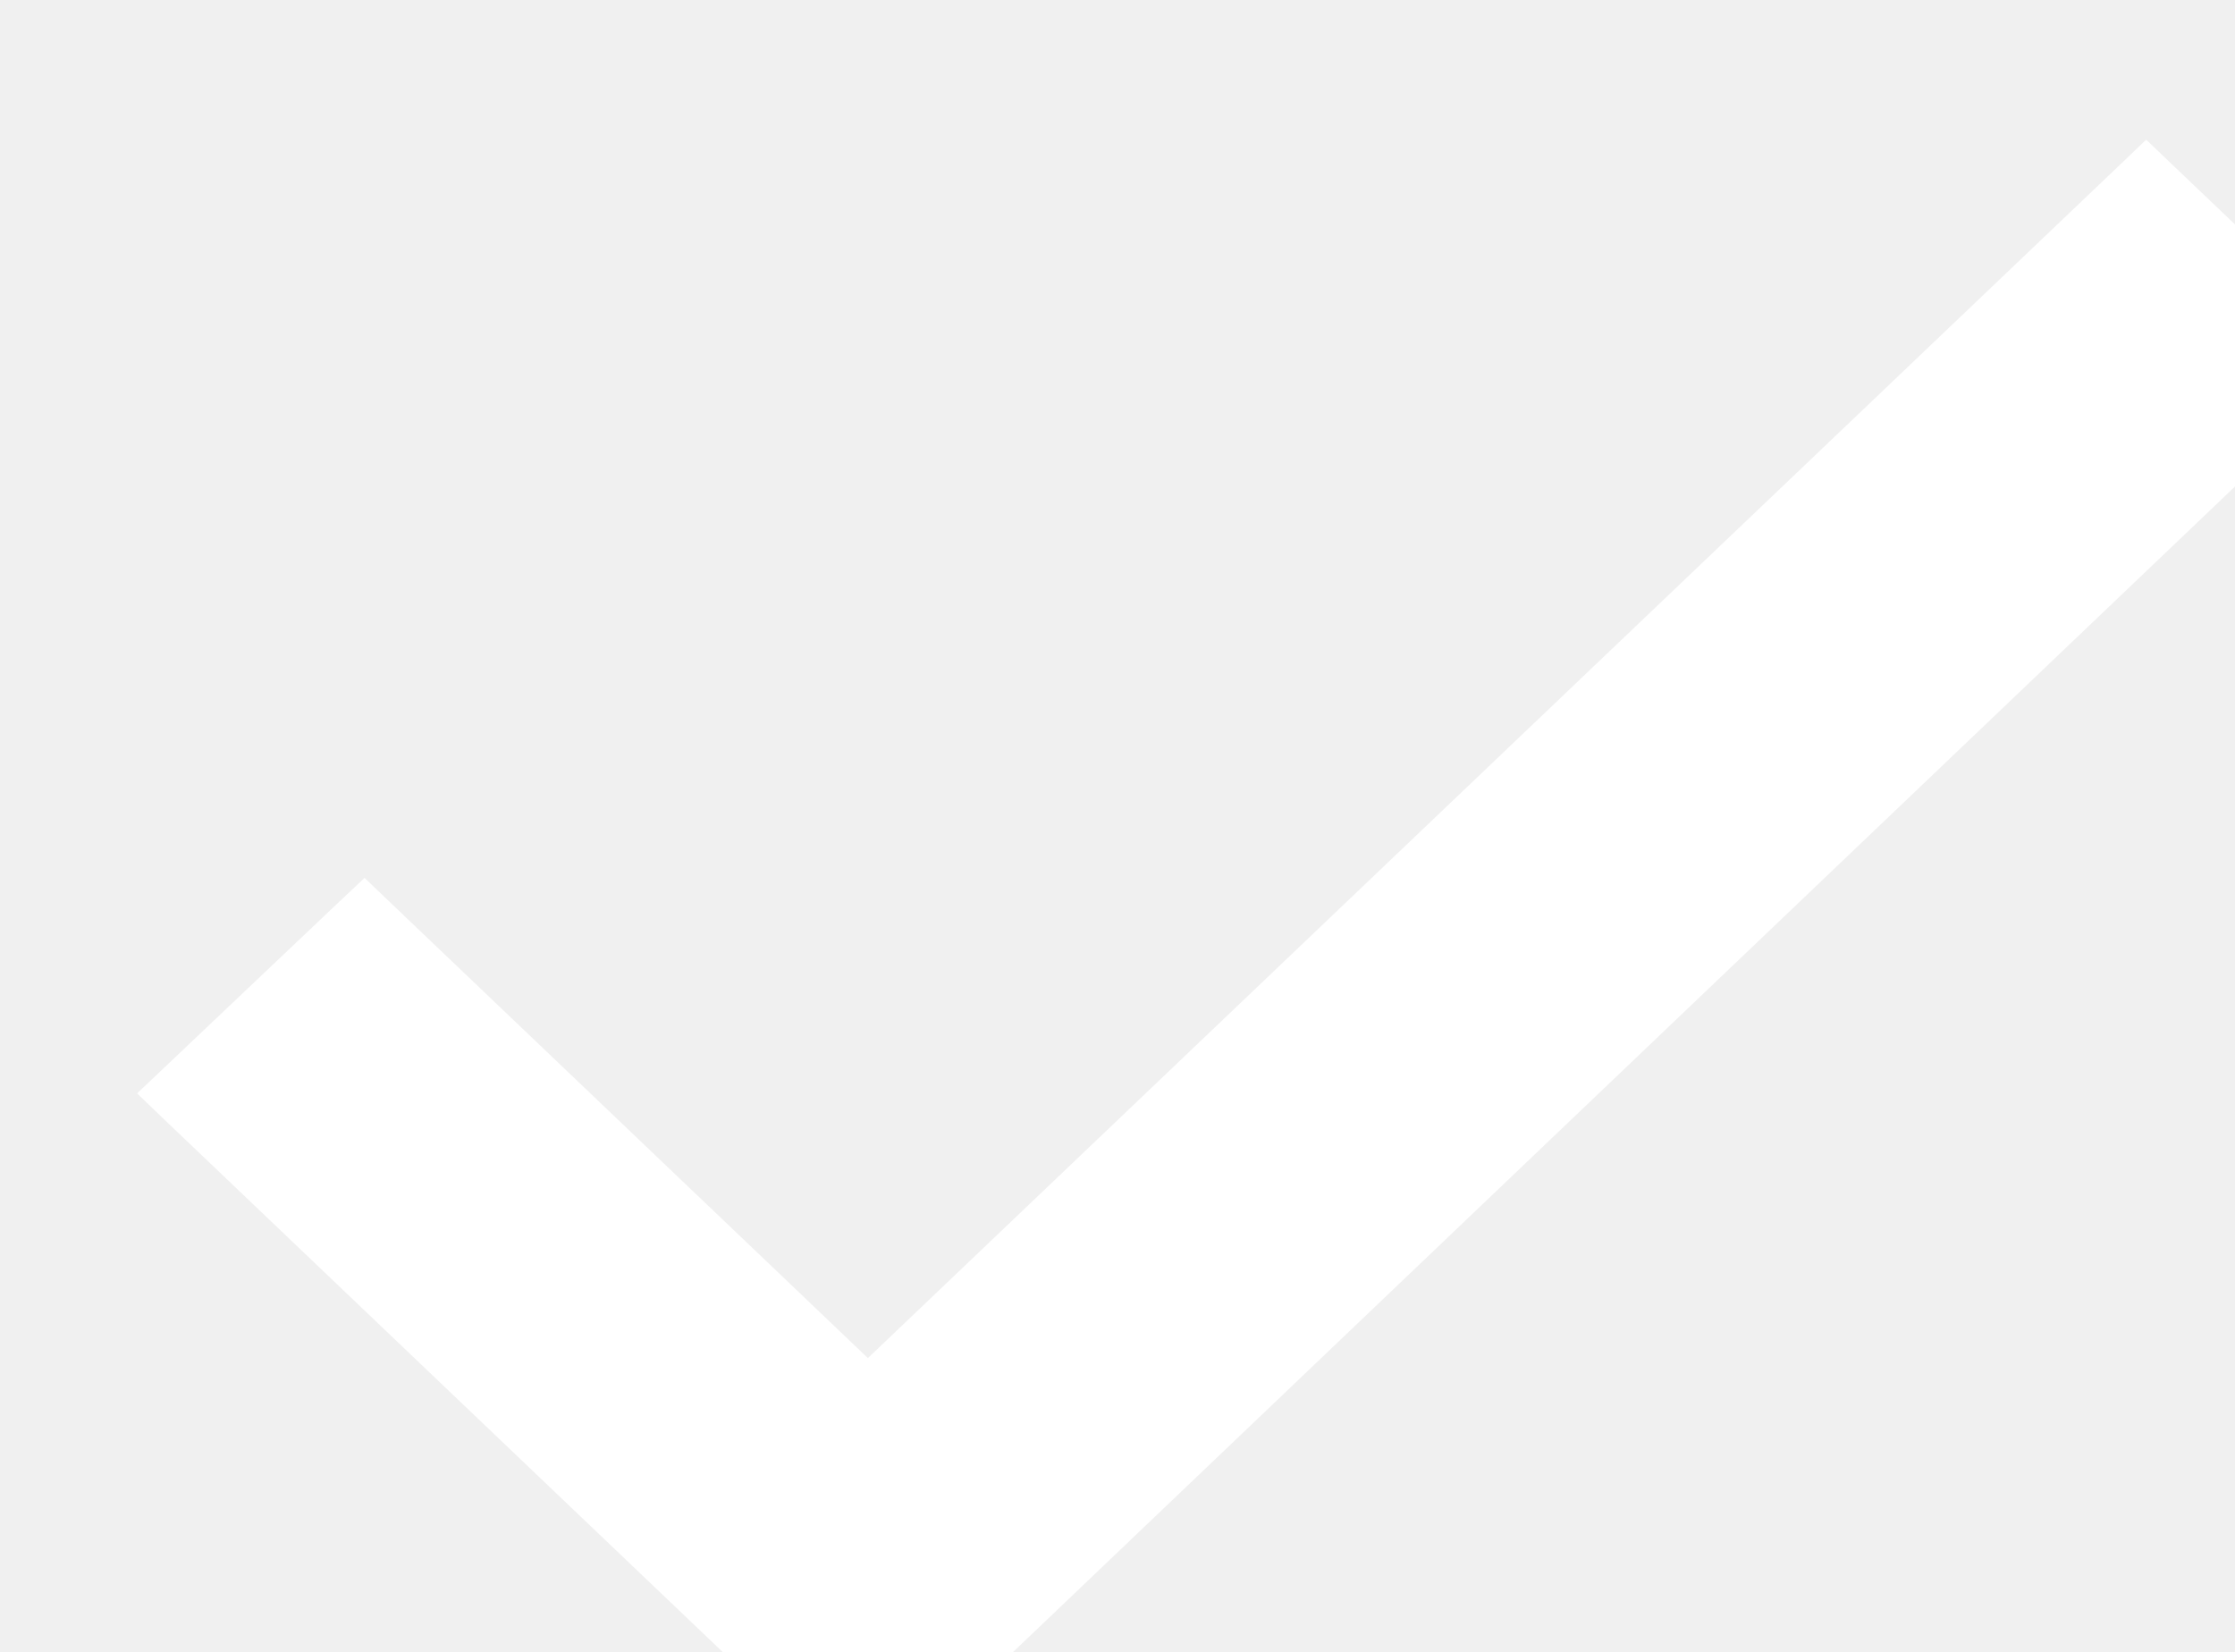
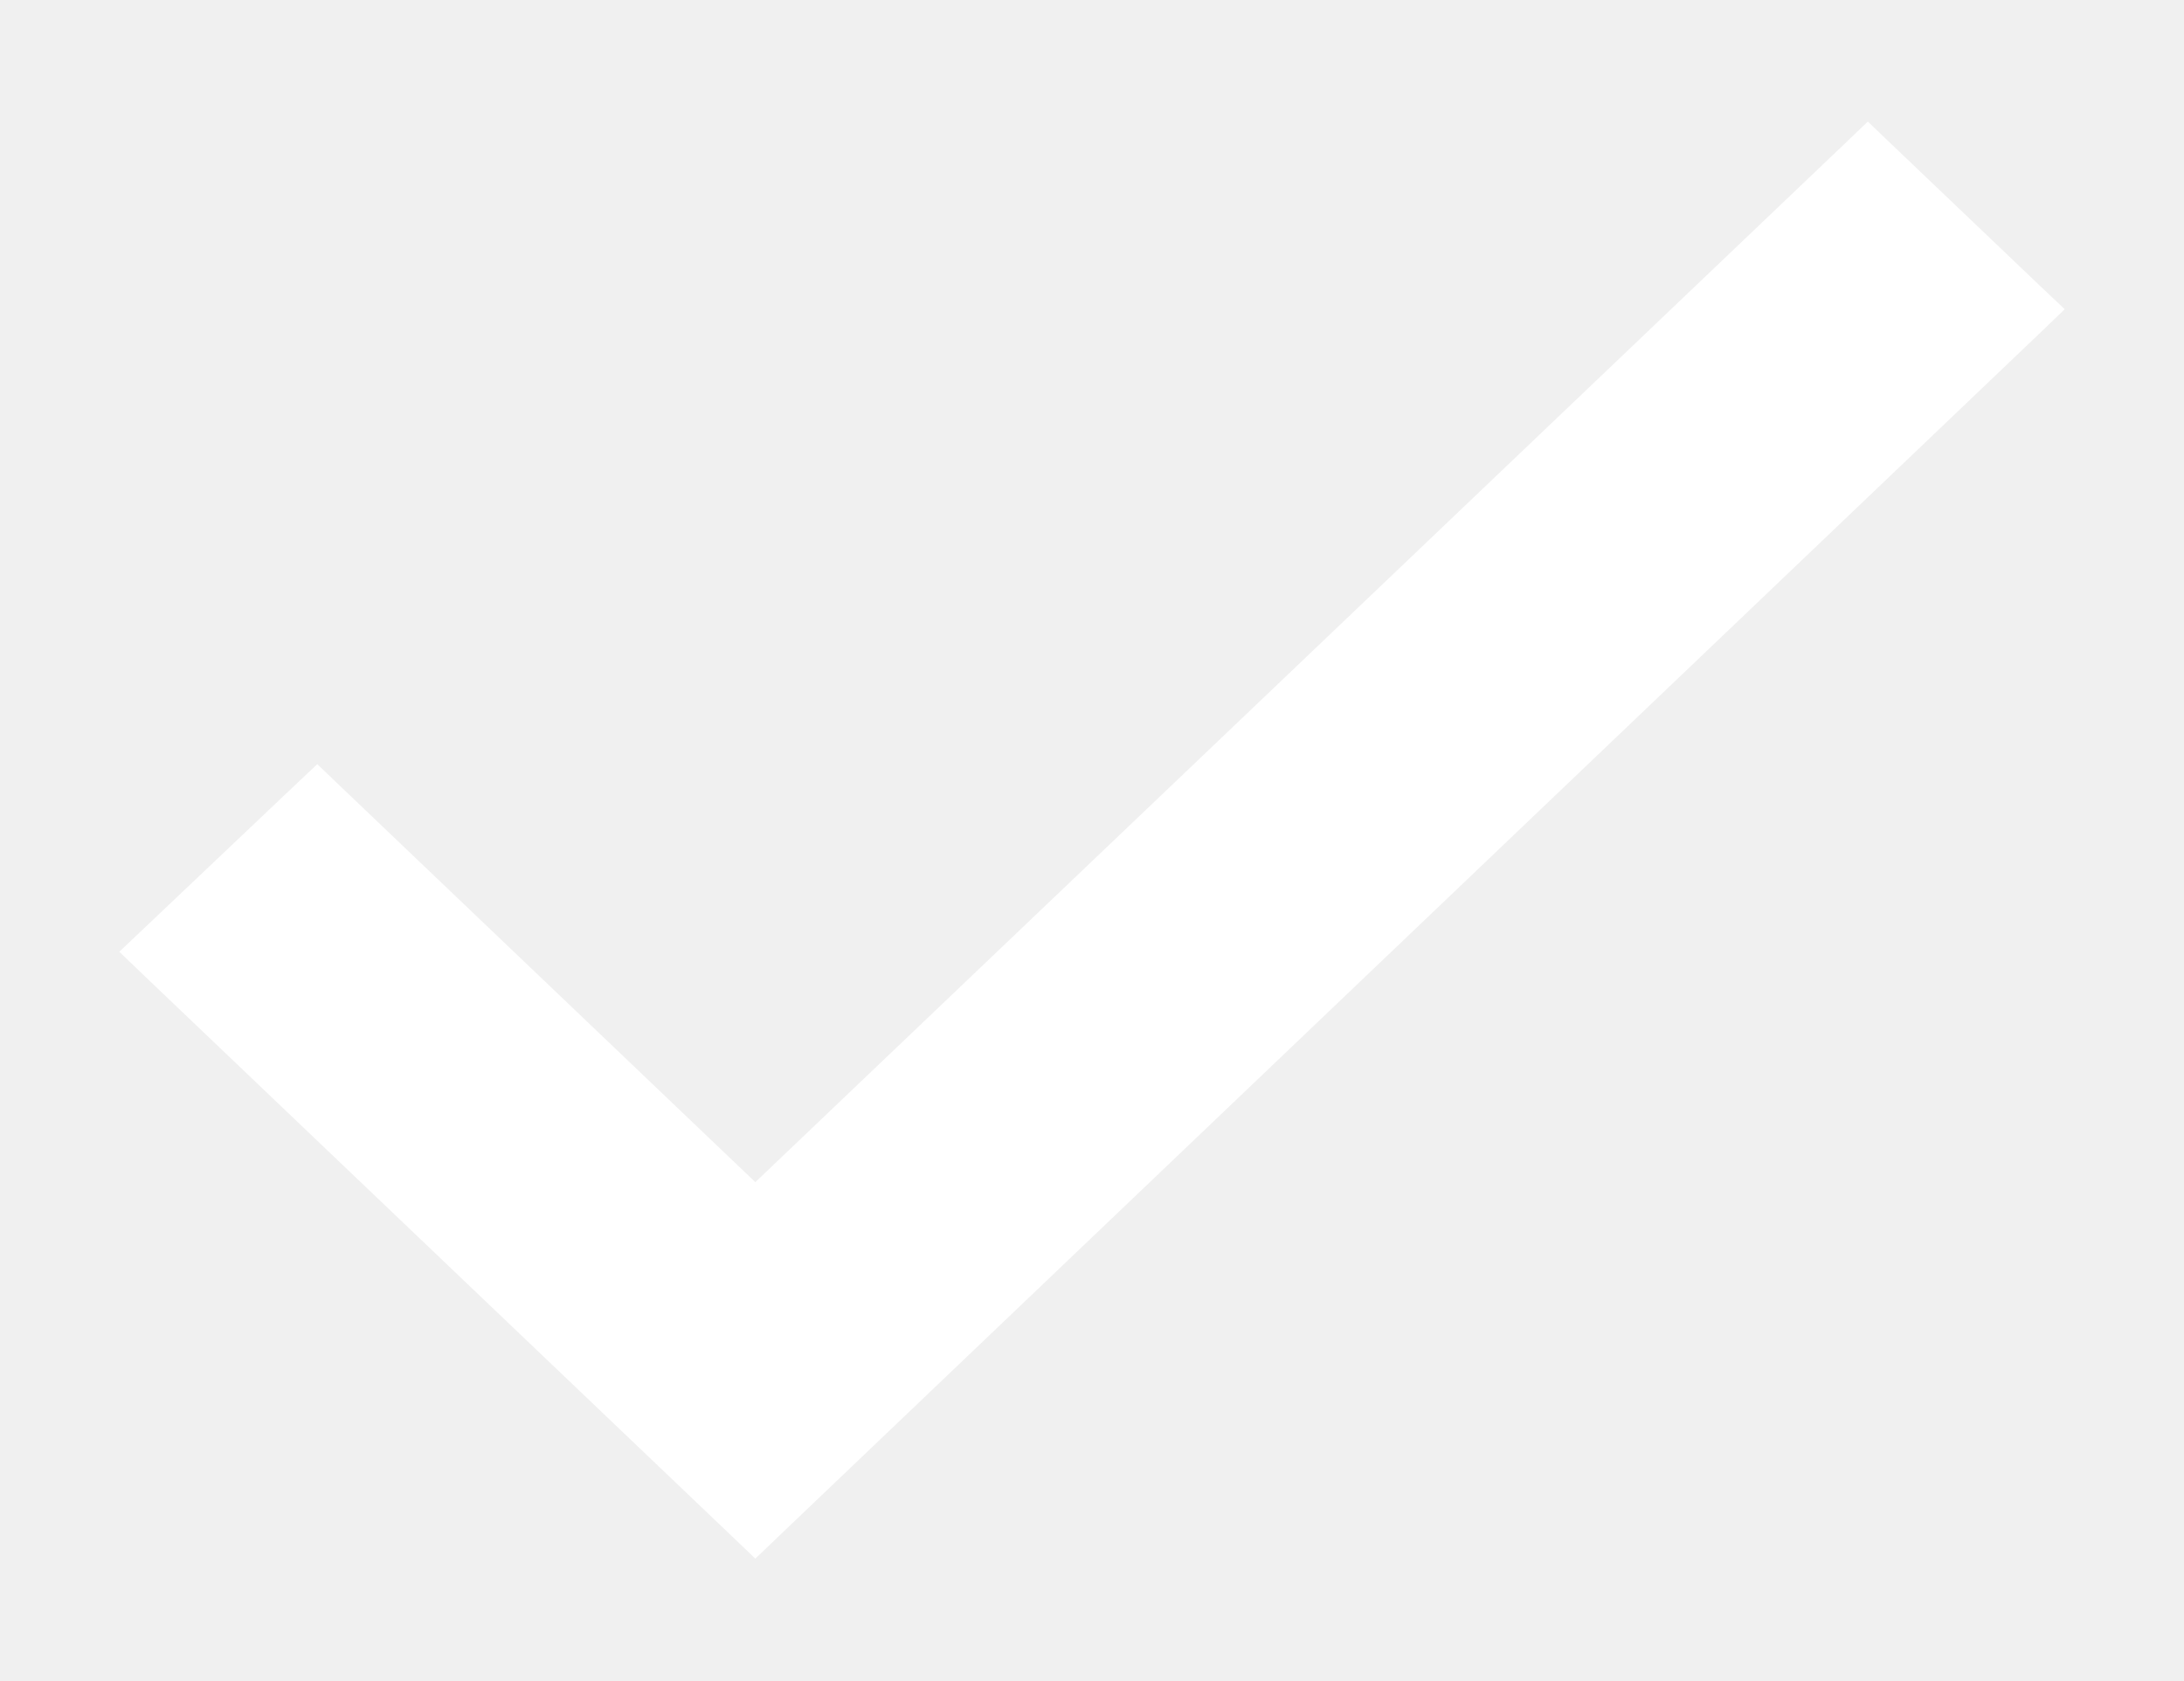
- <svg xmlns="http://www.w3.org/2000/svg" fill="none">
+ <svg xmlns="http://www.w3.org/2000/svg" width="13" height="10" fill="none">
  <path d="m1.957 4.752-.069-.066-.069.065-.888.842-.076.072.076.073 3.496 3.334.069.066.069-.066 7.504-7.158.076-.073-.076-.072-.882-.841-.069-.066-.069.066-6.553 6.246-2.539-2.422Z" fill="#fff" stroke="#fff" stroke-width=".2" />
</svg>
